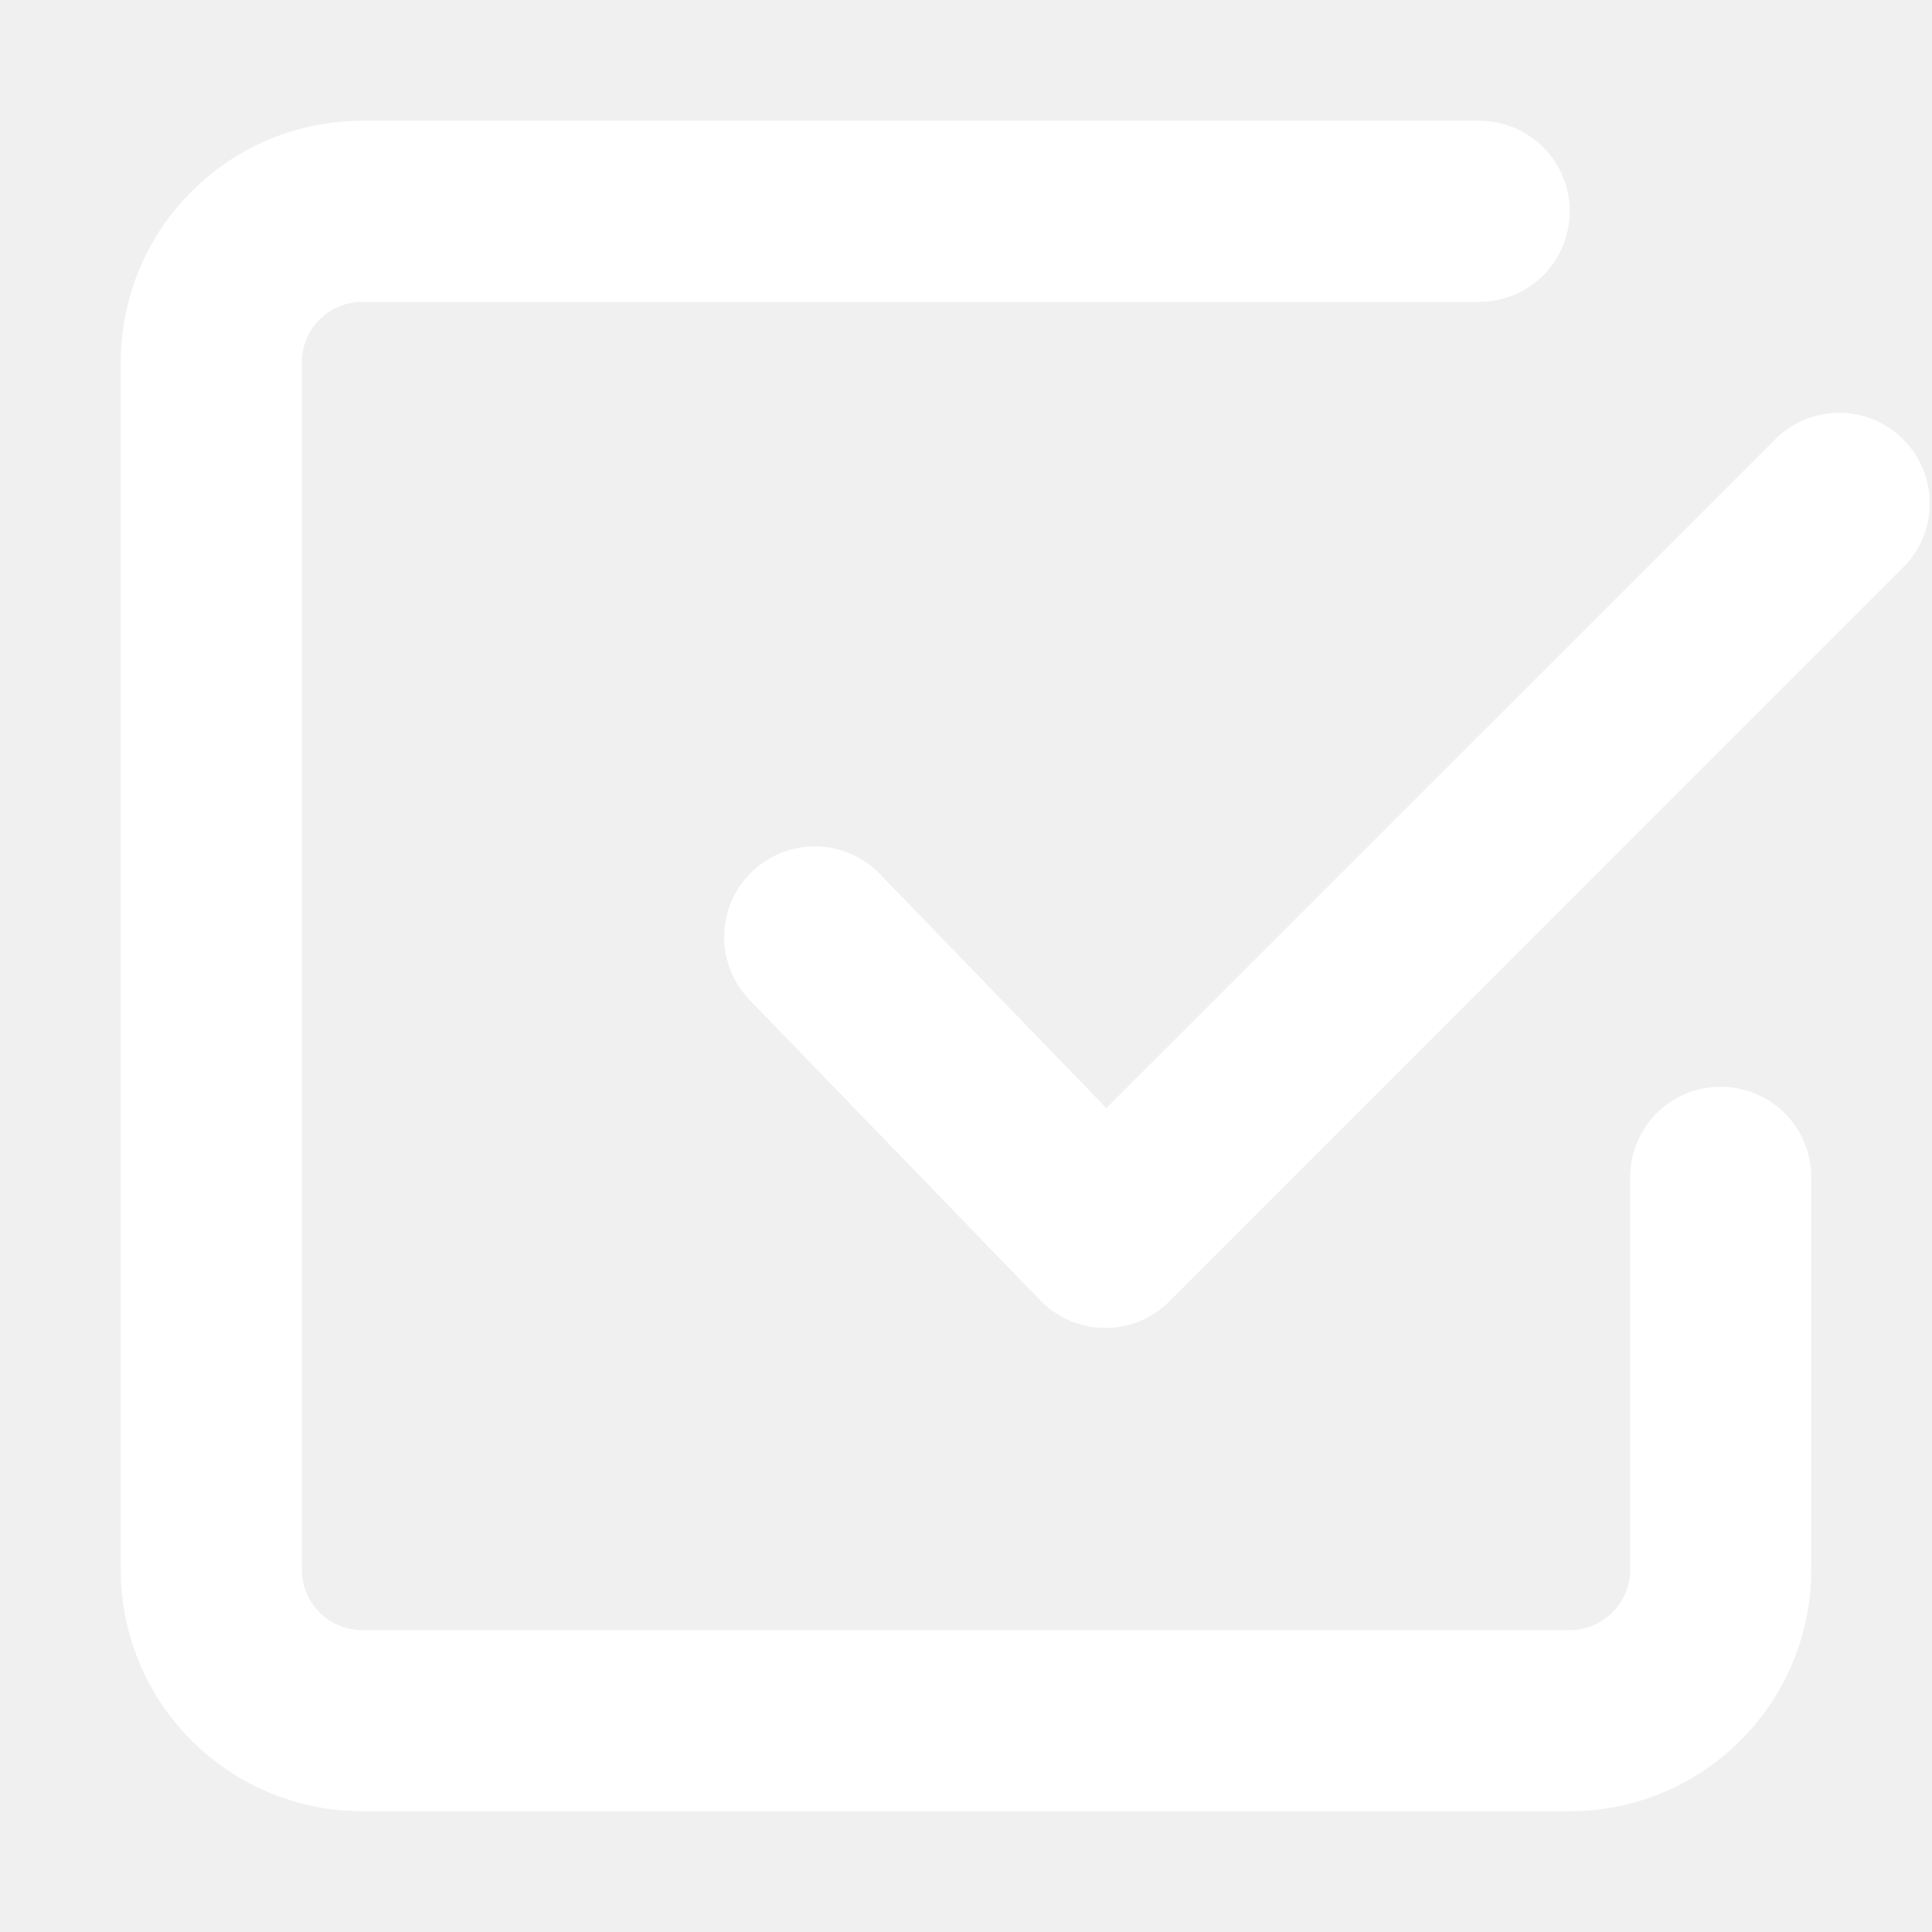
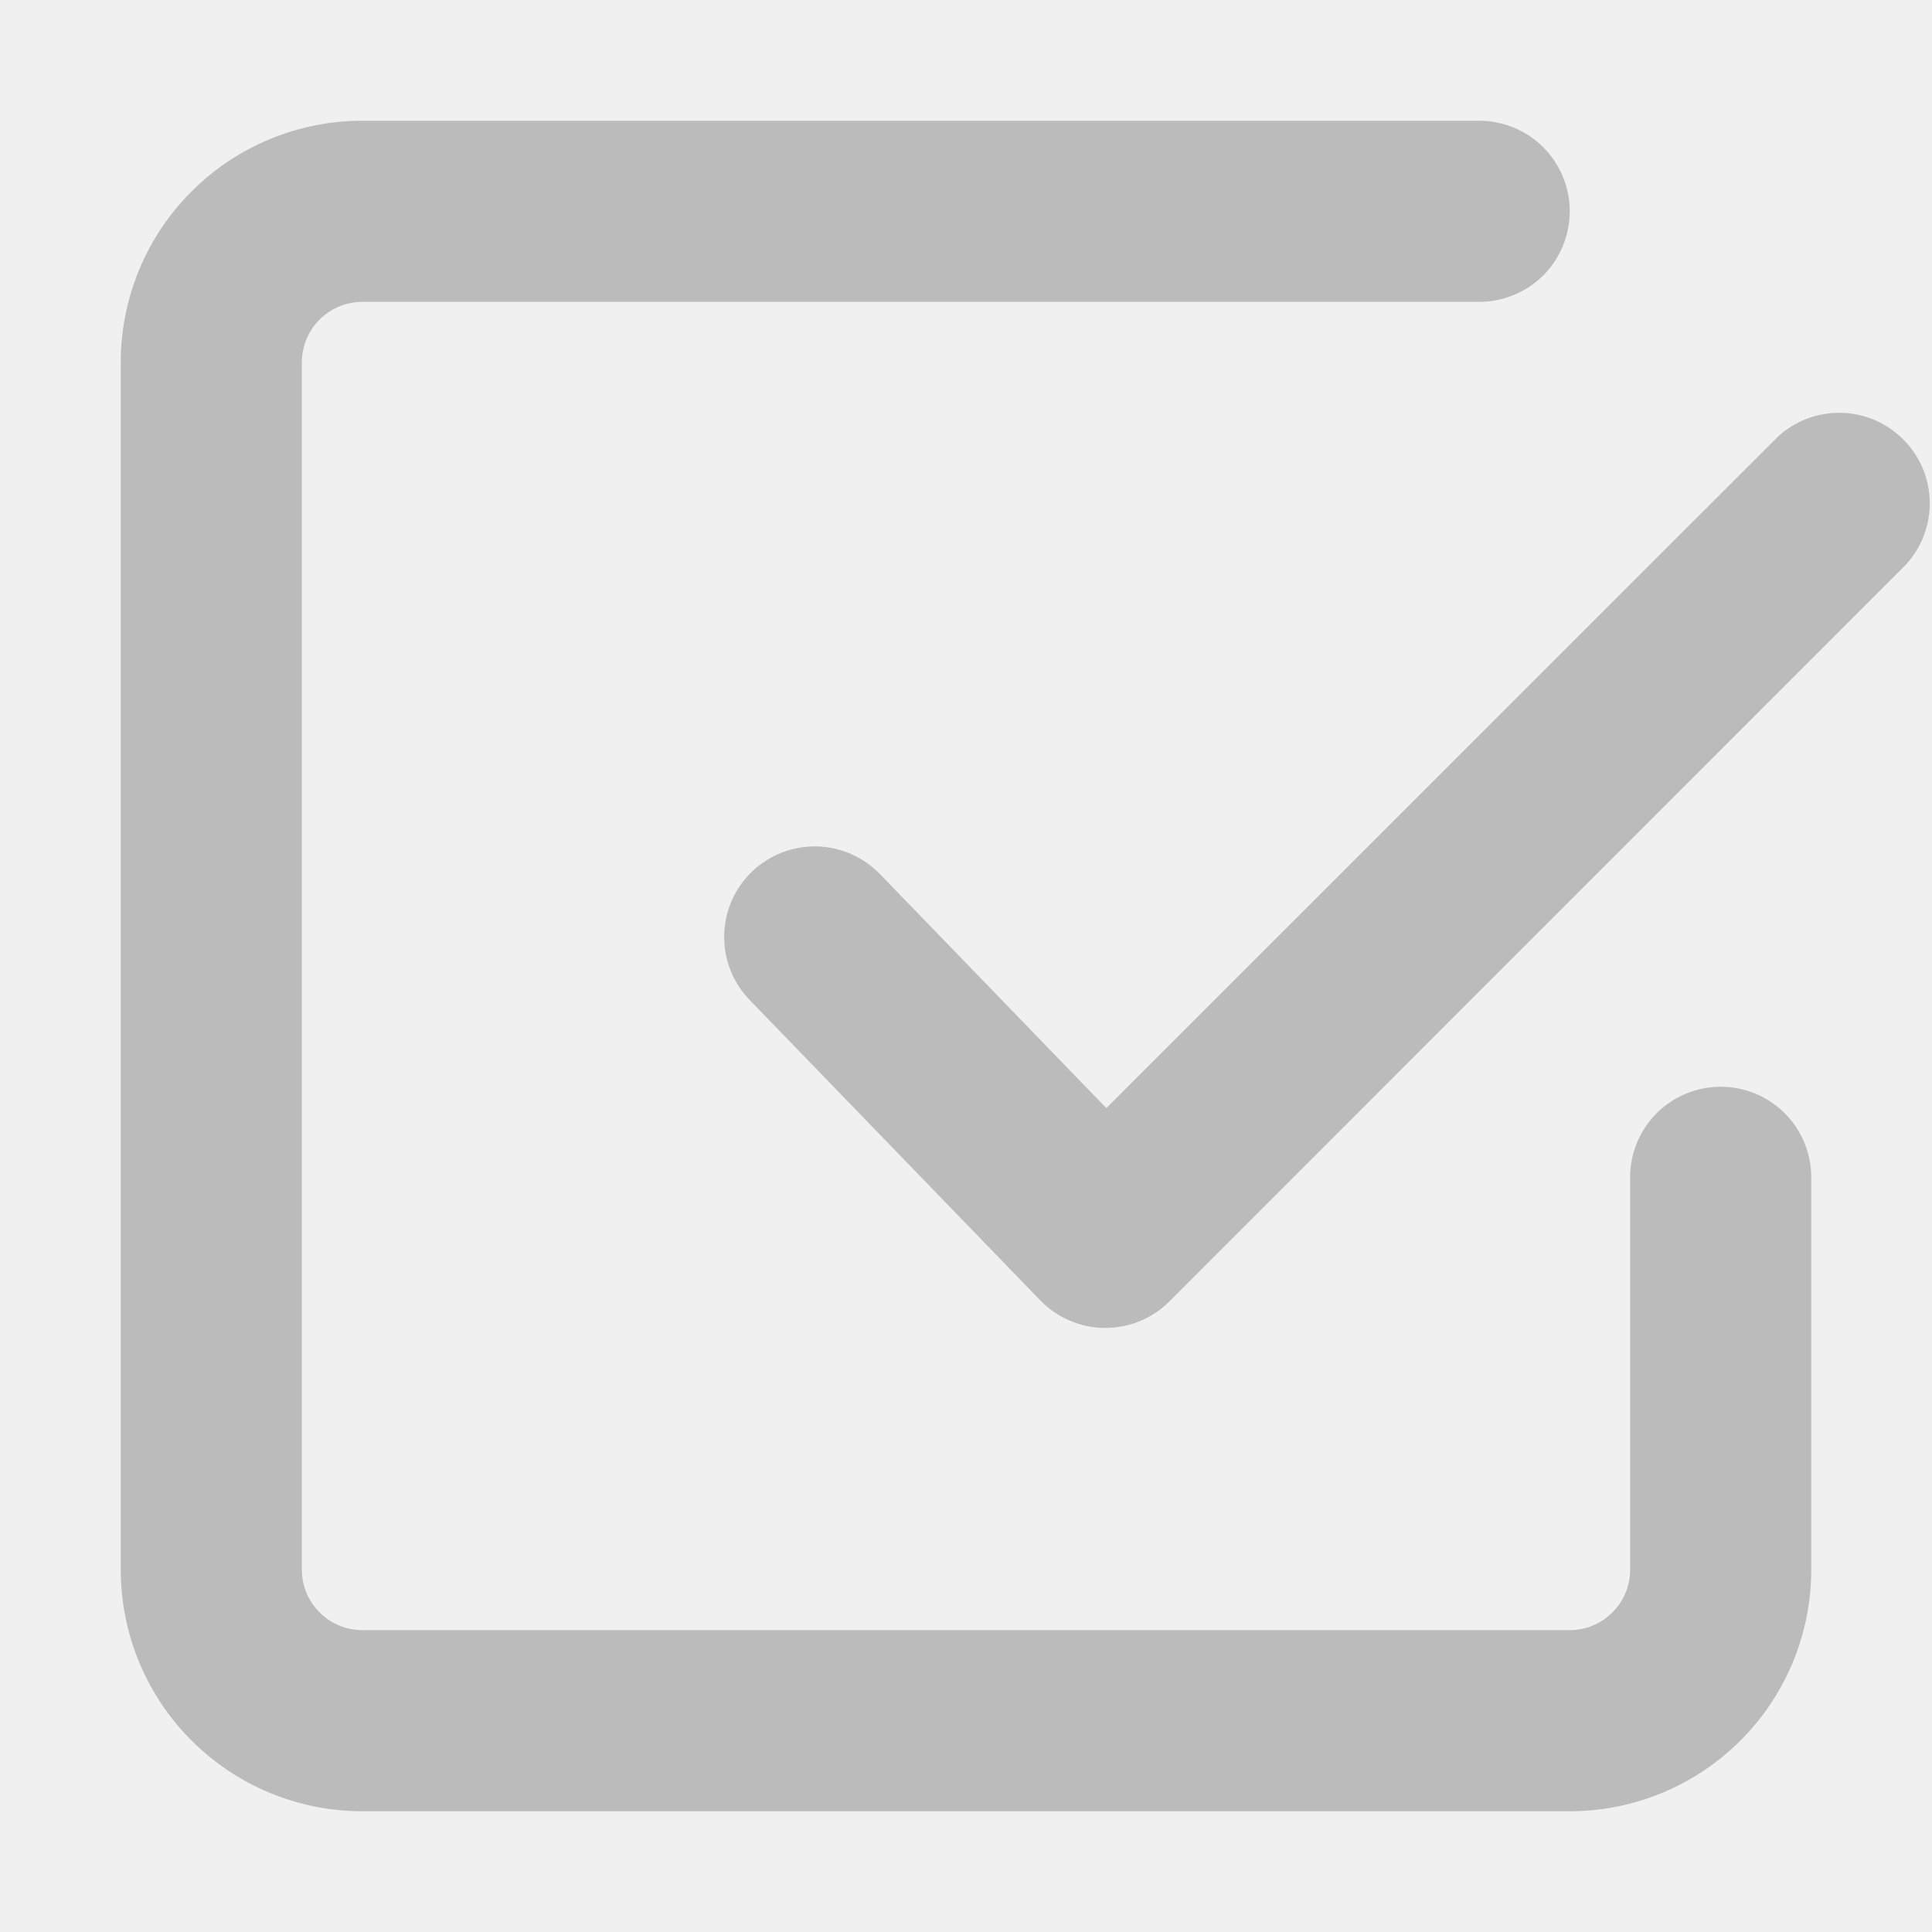
<svg xmlns="http://www.w3.org/2000/svg" width="24" height="24" viewBox="0 0 24 24" fill="none">
-   <path fill-rule="evenodd" clip-rule="evenodd" d="M4.5 20.25C4.301 20.25 4.11 20.171 3.97 20.03C3.829 19.89 3.75 19.699 3.75 19.5V4.5C3.75 4.301 3.829 4.11 3.97 3.97C4.11 3.829 4.301 3.75 4.5 3.75H18.375C18.673 3.75 18.959 3.631 19.171 3.421C19.381 3.21 19.5 2.923 19.5 2.625C19.5 2.327 19.381 2.04 19.171 1.829C18.959 1.619 18.673 1.5 18.375 1.5H4.5C3.704 1.5 2.941 1.816 2.379 2.379C1.816 2.941 1.5 3.704 1.5 4.5V19.5C1.5 20.296 1.816 21.059 2.379 21.621C2.941 22.184 3.704 22.5 4.5 22.5H19.5C20.296 22.5 21.059 22.184 21.621 21.621C22.184 21.059 22.5 20.296 22.5 19.5V14.625C22.5 14.327 22.381 14.04 22.171 13.829C21.959 13.618 21.673 13.5 21.375 13.5C21.077 13.5 20.791 13.618 20.579 13.829C20.369 14.04 20.25 14.327 20.25 14.625V19.5C20.25 19.699 20.171 19.89 20.03 20.03C19.89 20.171 19.699 20.25 19.5 20.25H4.5ZM23.67 7.02C23.869 6.807 23.977 6.525 23.972 6.233C23.967 5.942 23.849 5.664 23.642 5.458C23.436 5.251 23.158 5.133 22.867 5.128C22.575 5.123 22.293 5.231 22.08 5.43L13.743 13.765L10.934 10.861C10.831 10.754 10.708 10.669 10.573 10.609C10.437 10.55 10.291 10.517 10.142 10.514C9.994 10.512 9.847 10.538 9.709 10.592C9.571 10.647 9.445 10.728 9.338 10.831C9.232 10.934 9.147 11.057 9.088 11.193C9.029 11.329 8.998 11.476 8.996 11.624C8.994 11.772 9.021 11.919 9.076 12.057C9.131 12.195 9.213 12.32 9.316 12.426L12.921 16.152C13.025 16.26 13.149 16.345 13.286 16.404C13.423 16.463 13.571 16.495 13.72 16.496C13.87 16.497 14.018 16.469 14.156 16.413C14.295 16.356 14.42 16.273 14.526 16.167L23.67 7.02Z" fill="white" />
+   <path fill-rule="evenodd" clip-rule="evenodd" d="M4.5 20.25C4.301 20.25 4.11 20.171 3.97 20.03C3.829 19.89 3.75 19.699 3.75 19.5V4.5C3.75 4.301 3.829 4.11 3.97 3.97C4.11 3.829 4.301 3.75 4.5 3.75H18.375C18.673 3.75 18.959 3.631 19.171 3.421C19.381 3.21 19.5 2.923 19.5 2.625C19.5 2.327 19.381 2.04 19.171 1.829C18.959 1.619 18.673 1.5 18.375 1.5H4.5C3.704 1.5 2.941 1.816 2.379 2.379C1.816 2.941 1.5 3.704 1.5 4.5V19.5C1.5 20.296 1.816 21.059 2.379 21.621C2.941 22.184 3.704 22.5 4.5 22.5H19.5C20.296 22.5 21.059 22.184 21.621 21.621C22.184 21.059 22.5 20.296 22.5 19.5V14.625C22.5 14.327 22.381 14.04 22.171 13.829C21.959 13.618 21.673 13.5 21.375 13.5C21.077 13.5 20.791 13.618 20.579 13.829C20.369 14.04 20.25 14.327 20.25 14.625V19.5C20.25 19.699 20.171 19.89 20.03 20.03C19.89 20.171 19.699 20.25 19.5 20.25H4.5ZM23.67 7.02C23.869 6.807 23.977 6.525 23.972 6.233C23.967 5.942 23.849 5.664 23.642 5.458C23.436 5.251 23.158 5.133 22.867 5.128C22.575 5.123 22.293 5.231 22.08 5.43L13.743 13.765L10.934 10.861C10.831 10.754 10.708 10.669 10.573 10.609C10.437 10.55 10.291 10.517 10.142 10.514C9.994 10.512 9.847 10.538 9.709 10.592C9.571 10.647 9.445 10.728 9.338 10.831C9.232 10.934 9.147 11.057 9.088 11.193C9.029 11.329 8.998 11.476 8.996 11.624C8.994 11.772 9.021 11.919 9.076 12.057C9.131 12.195 9.213 12.32 9.316 12.426L12.921 16.152C13.025 16.26 13.149 16.345 13.286 16.404C13.423 16.463 13.571 16.495 13.72 16.496C13.87 16.497 14.018 16.469 14.156 16.413C14.295 16.356 14.42 16.273 14.526 16.167L23.67 7.02Z" fill="#BBBBBB" />
</svg>
